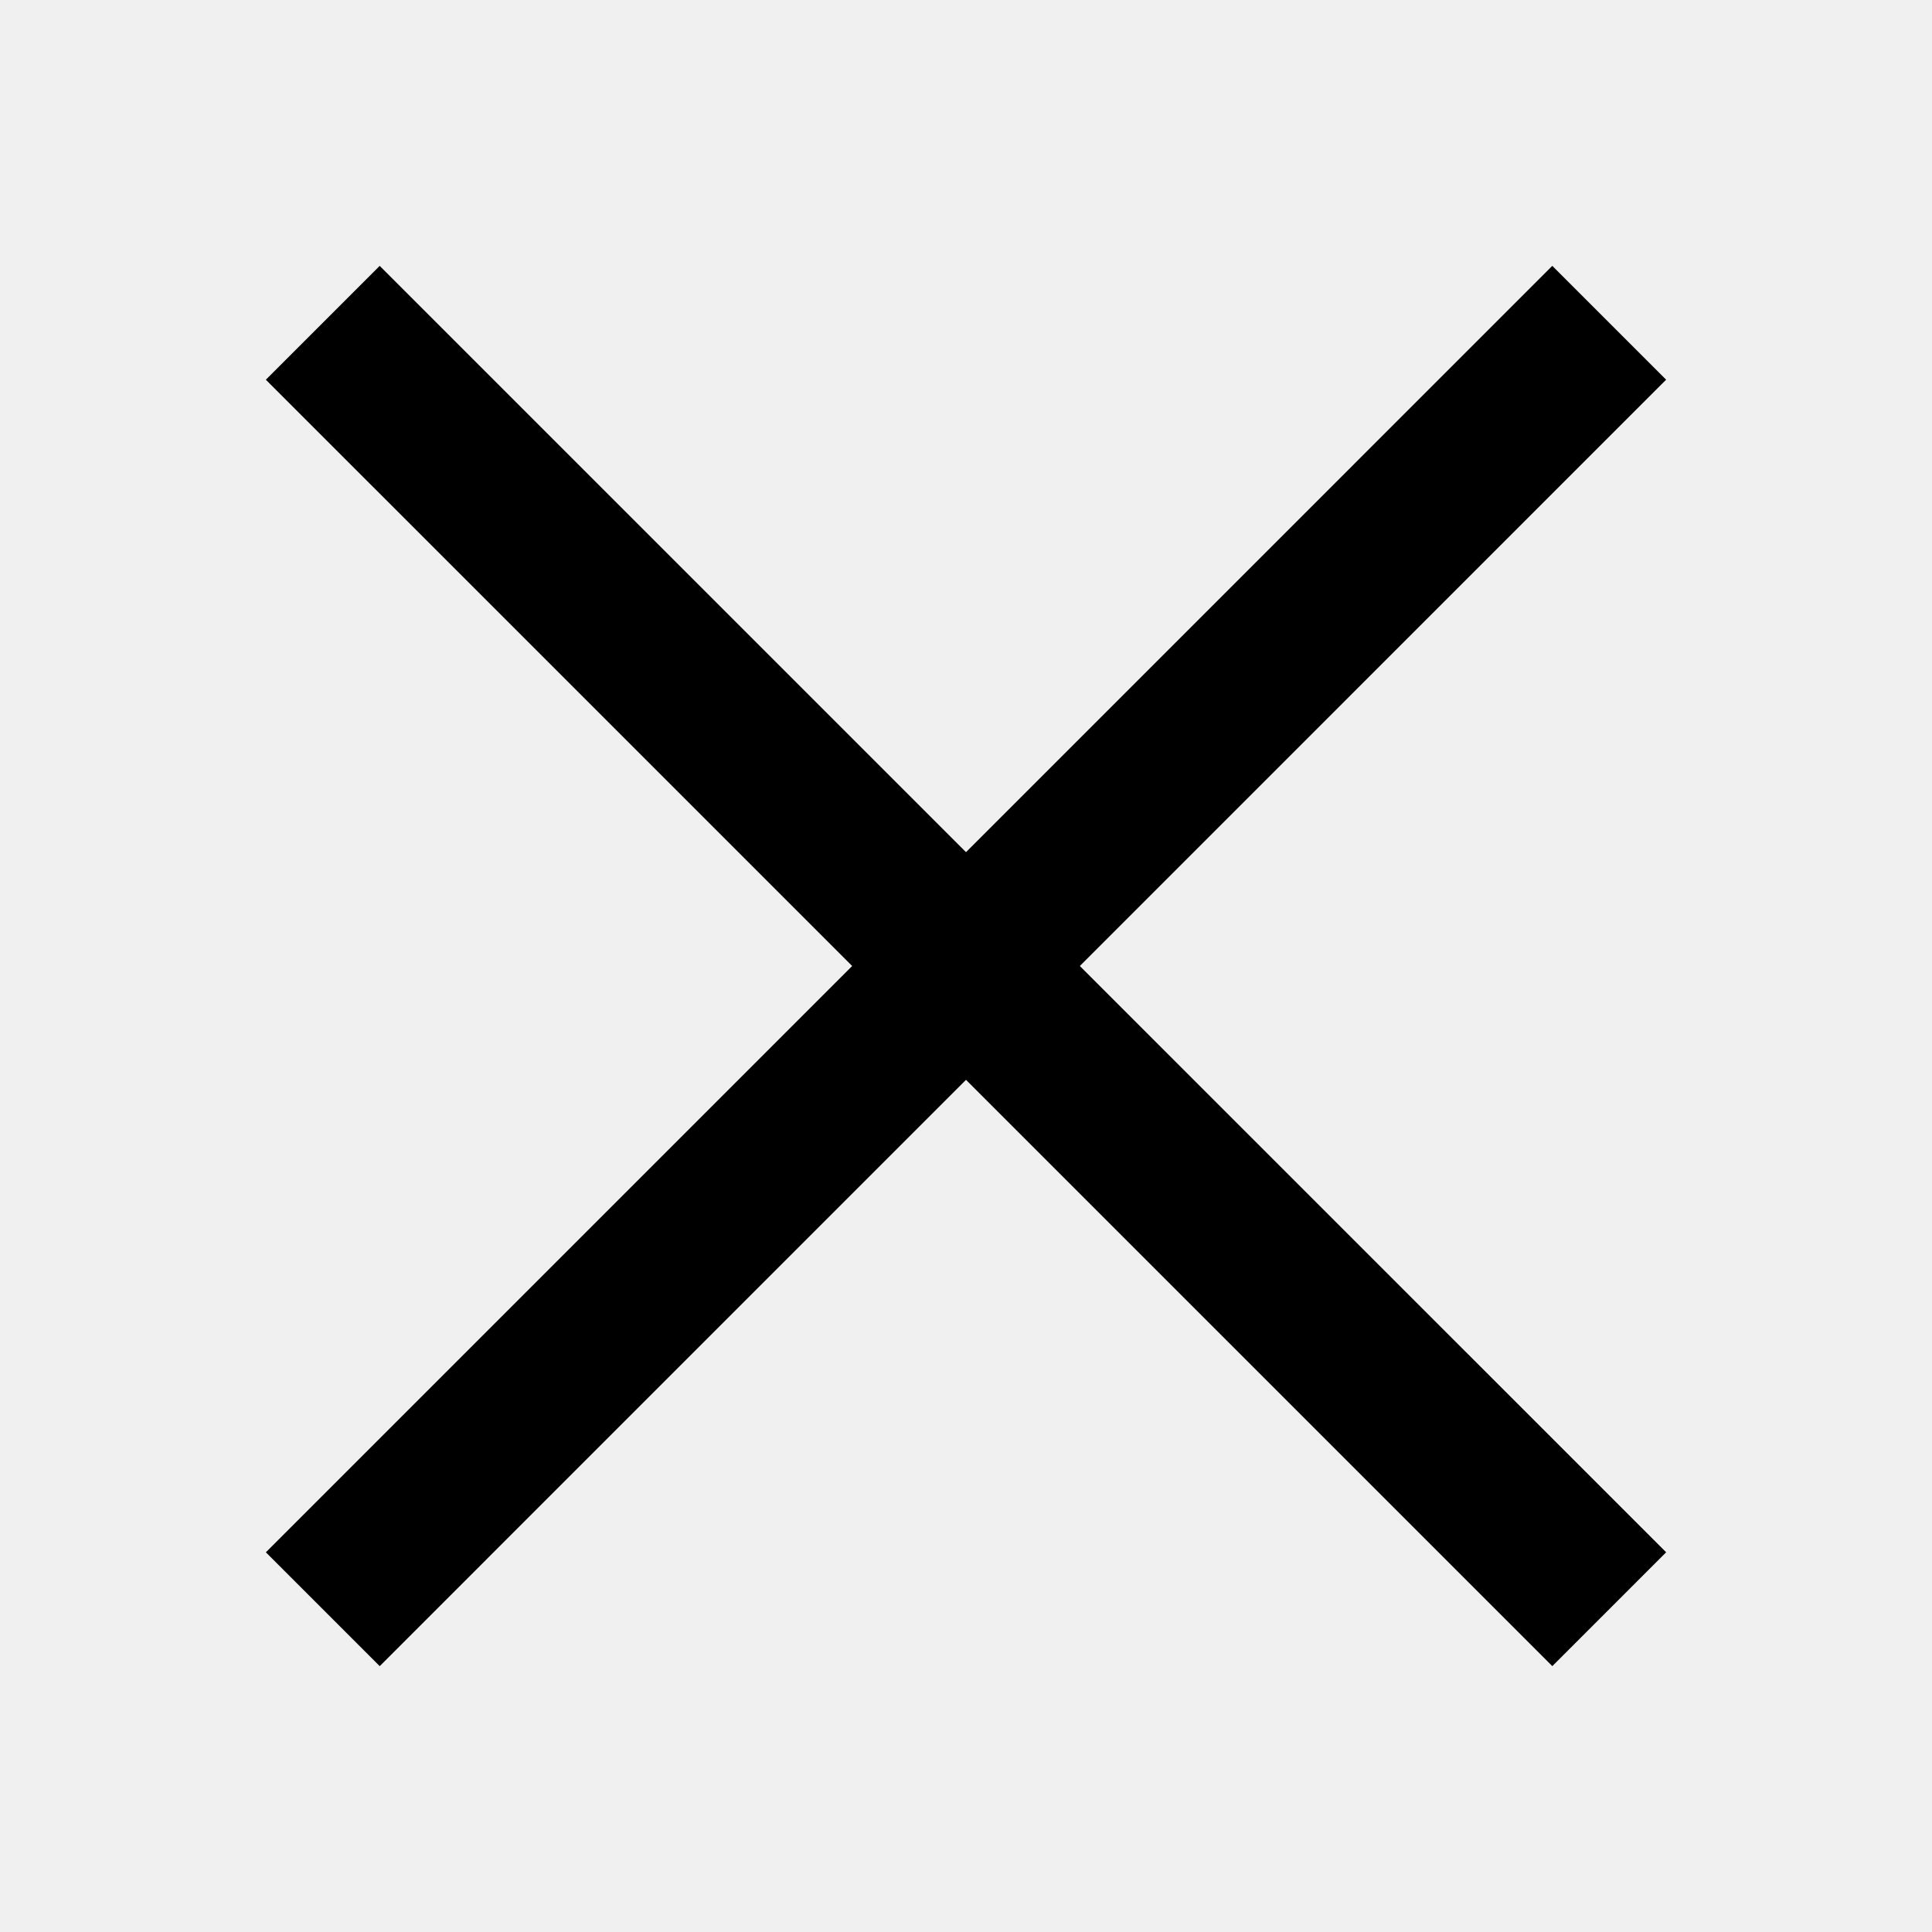
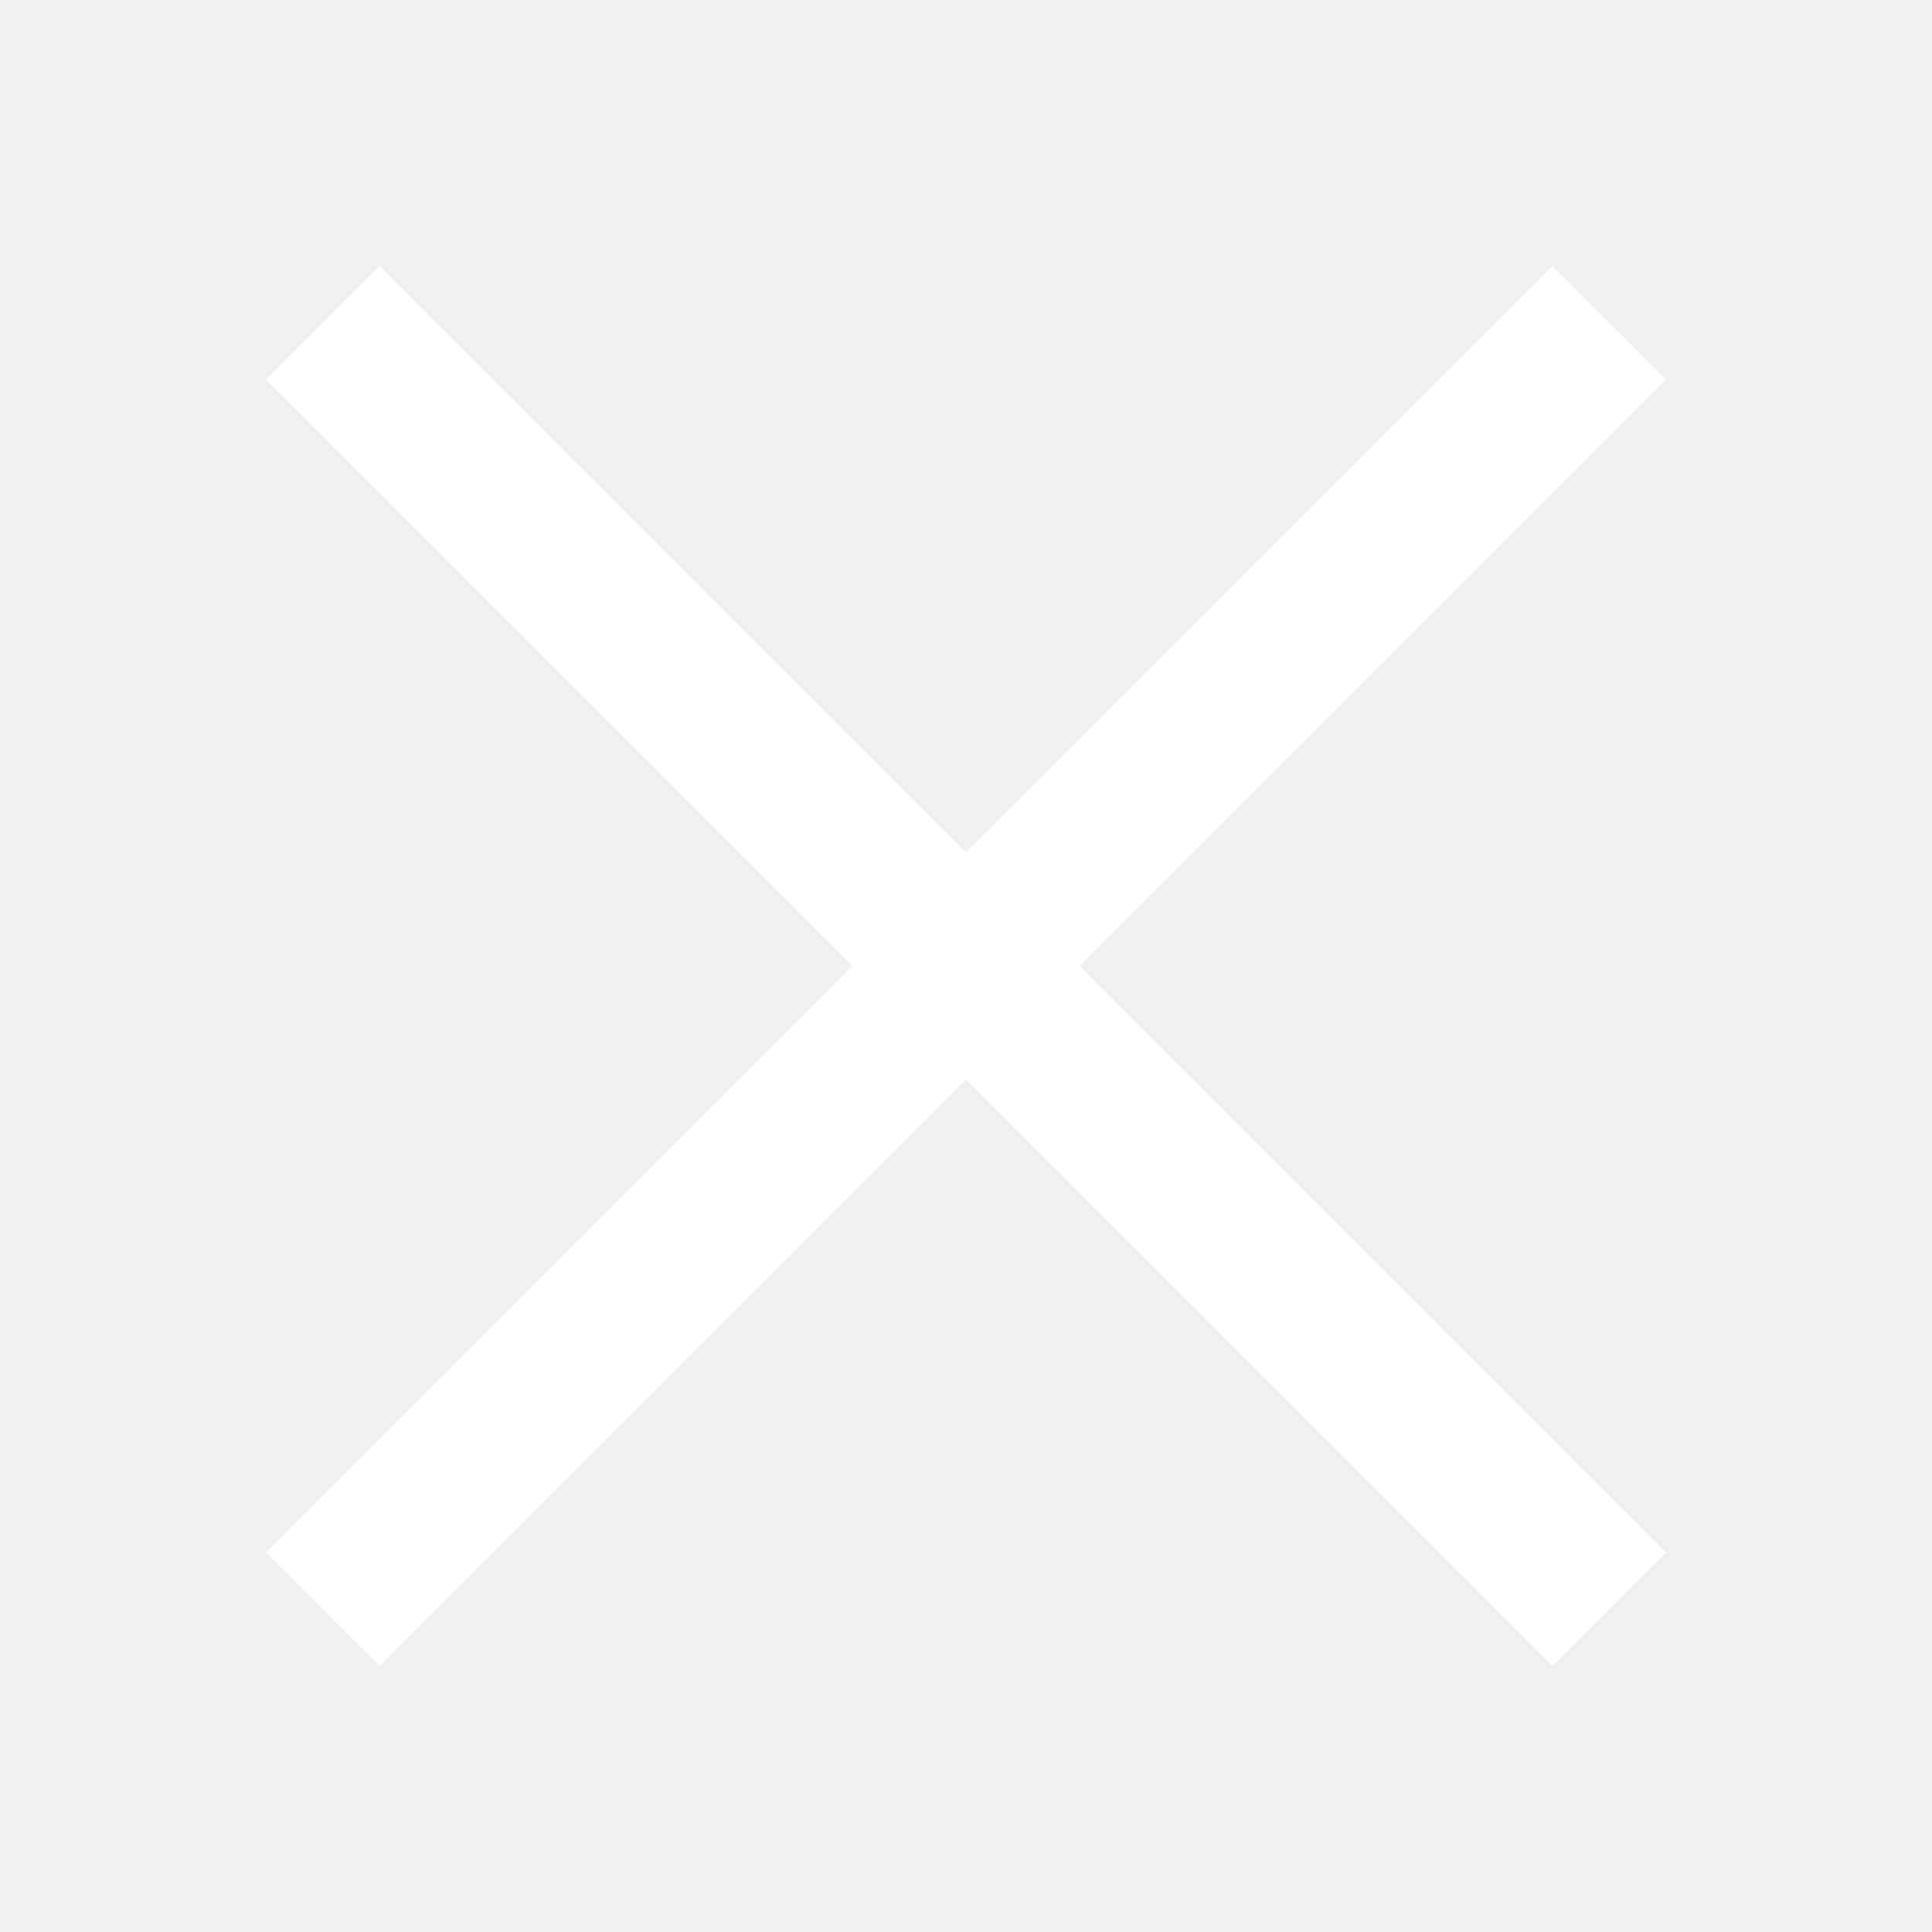
- <svg xmlns="http://www.w3.org/2000/svg" viewBox="0 0 24 24" width="48px" height="48px">
-   <path d="M11 0.7H13V23.3H11z" transform="rotate(-45.001 12 12)" />
-   <path d="M0.7 11H23.3V13H0.7z" transform="rotate(-45.001 12 12)" />
+ <svg xmlns="http://www.w3.org/2000/svg" viewBox="0 0 24 24" width="48px" height="48px" version="1.1" id="svg3729">
+   <defs id="defs3733" />
+   <path d="M11 0.7H13V23.3H11z" transform="rotate(-45.001 12 12)" id="path3725" style="fill:#ffffff" />
+   <path d="M0.7 11H23.3V13H0.7z" transform="rotate(-45.001 12 12)" id="path3727" style="fill:#ffffff" />
</svg>
